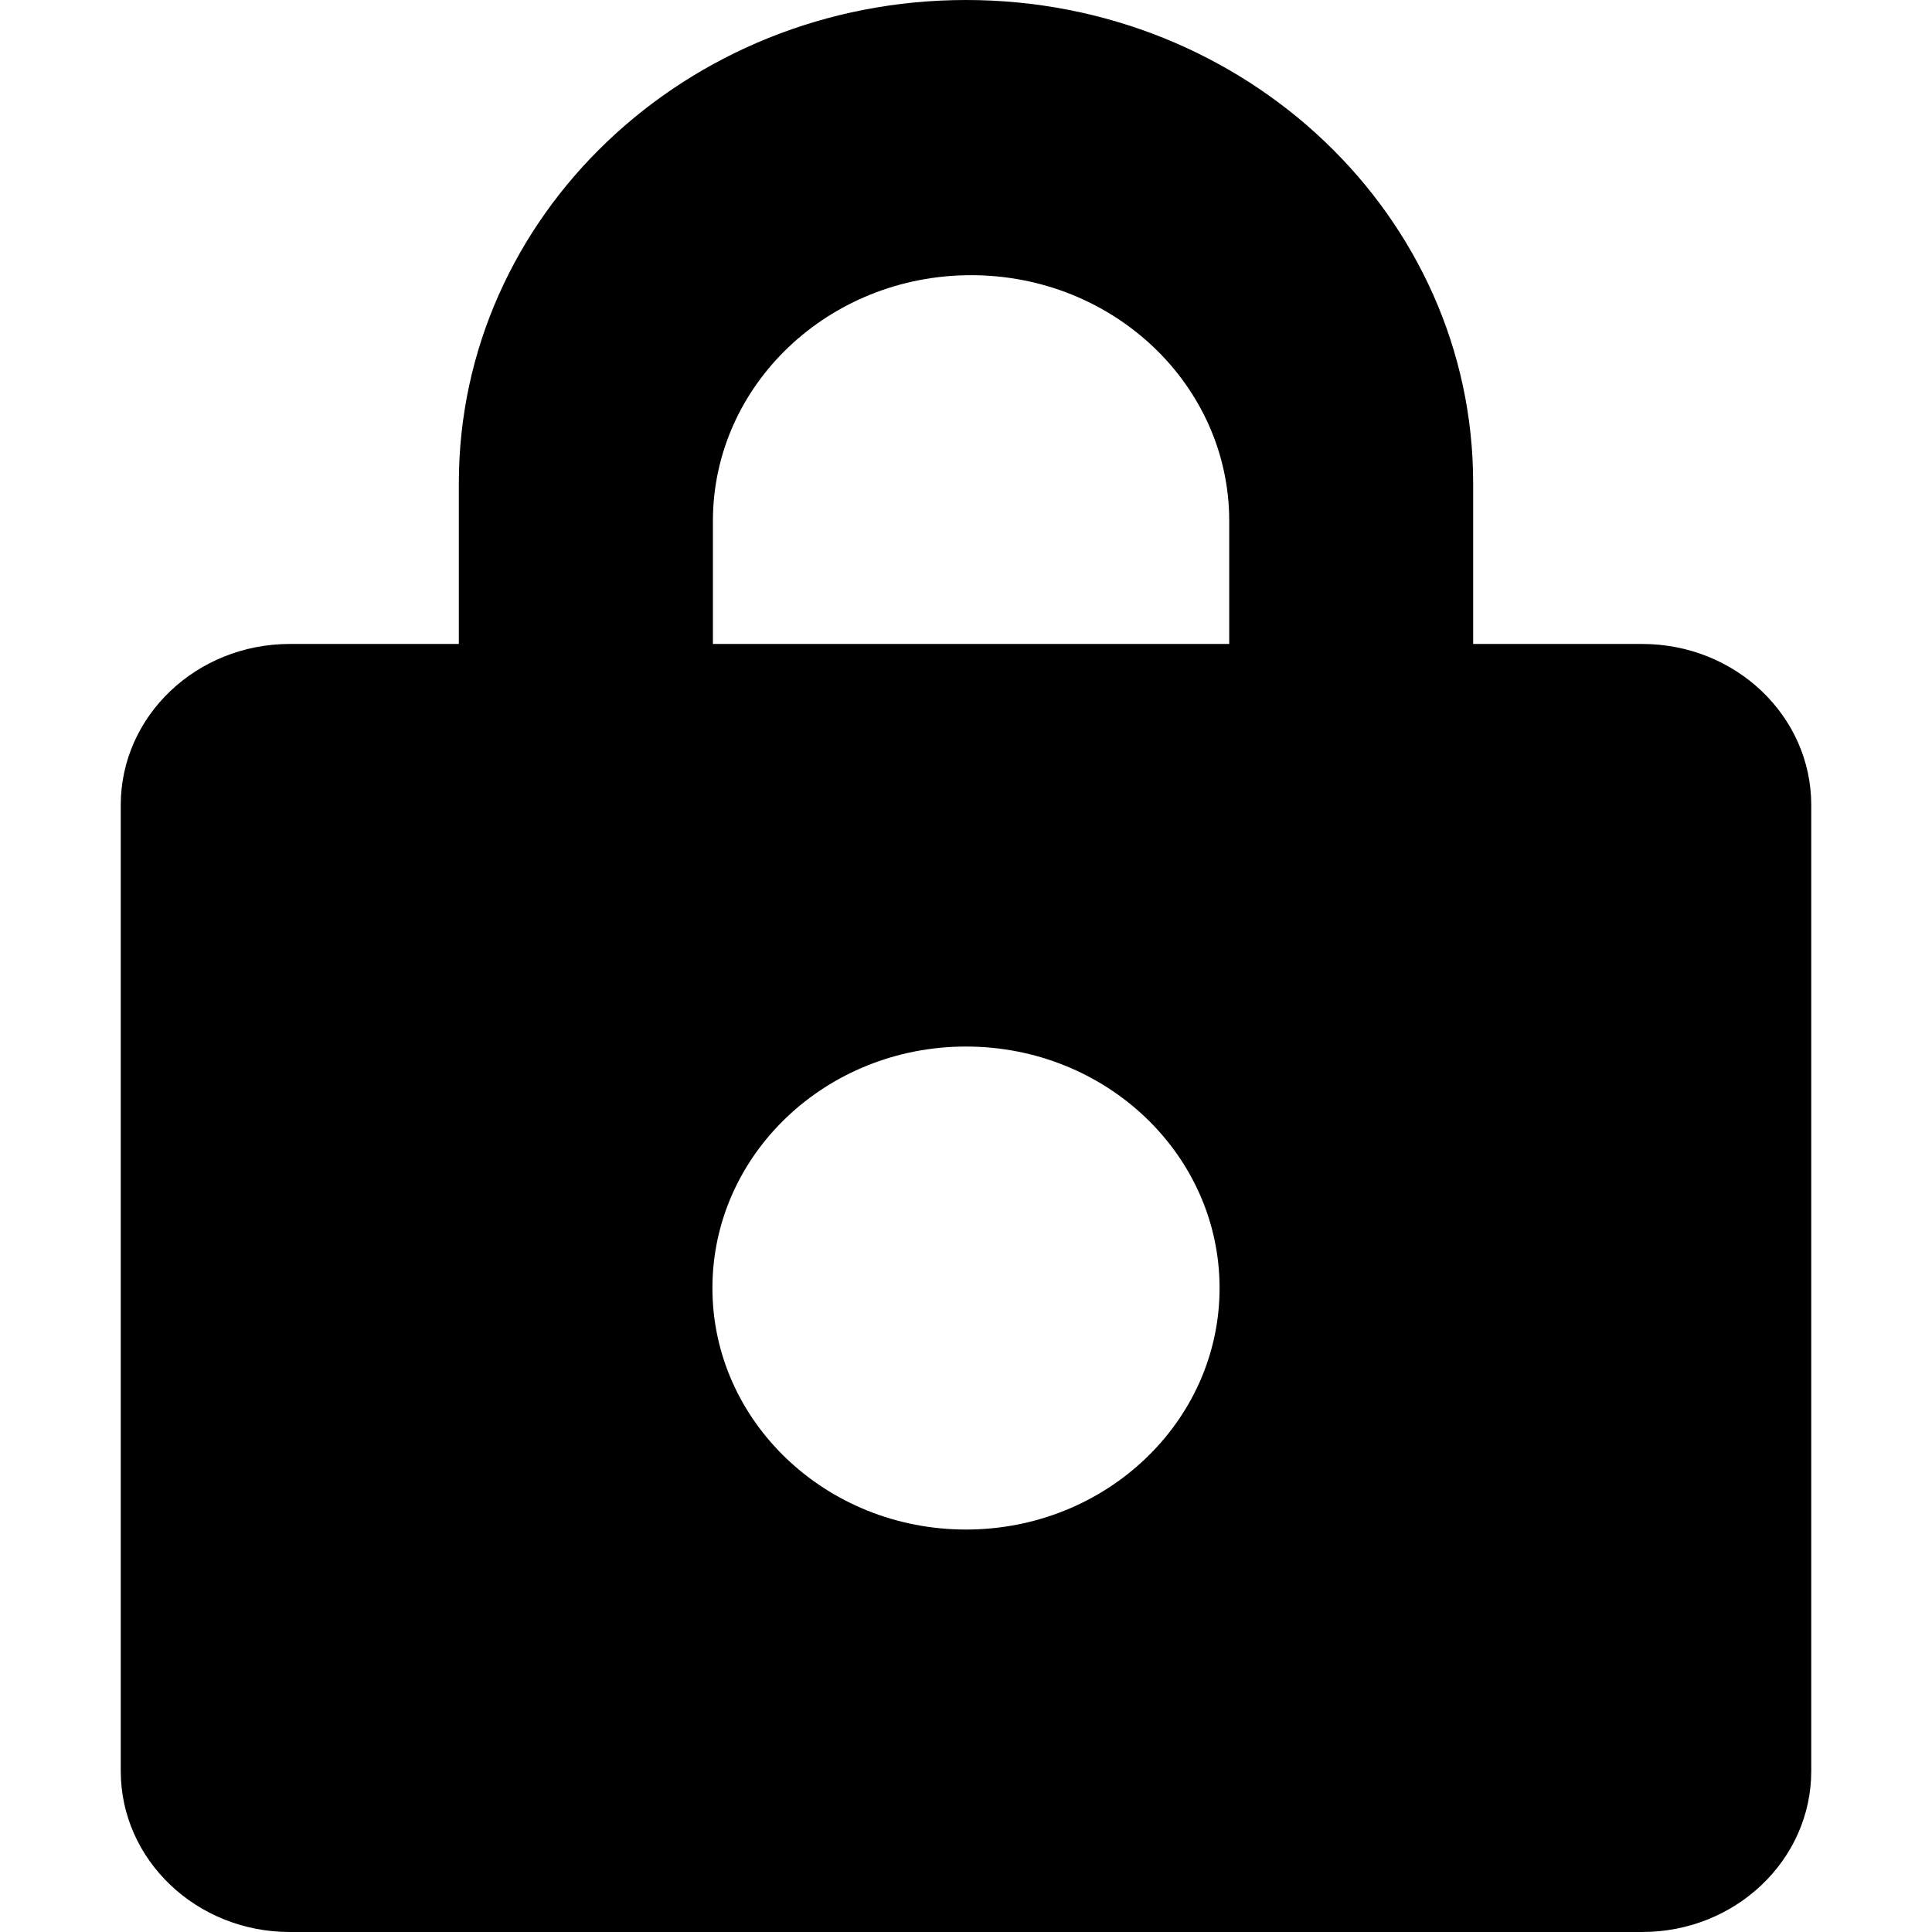
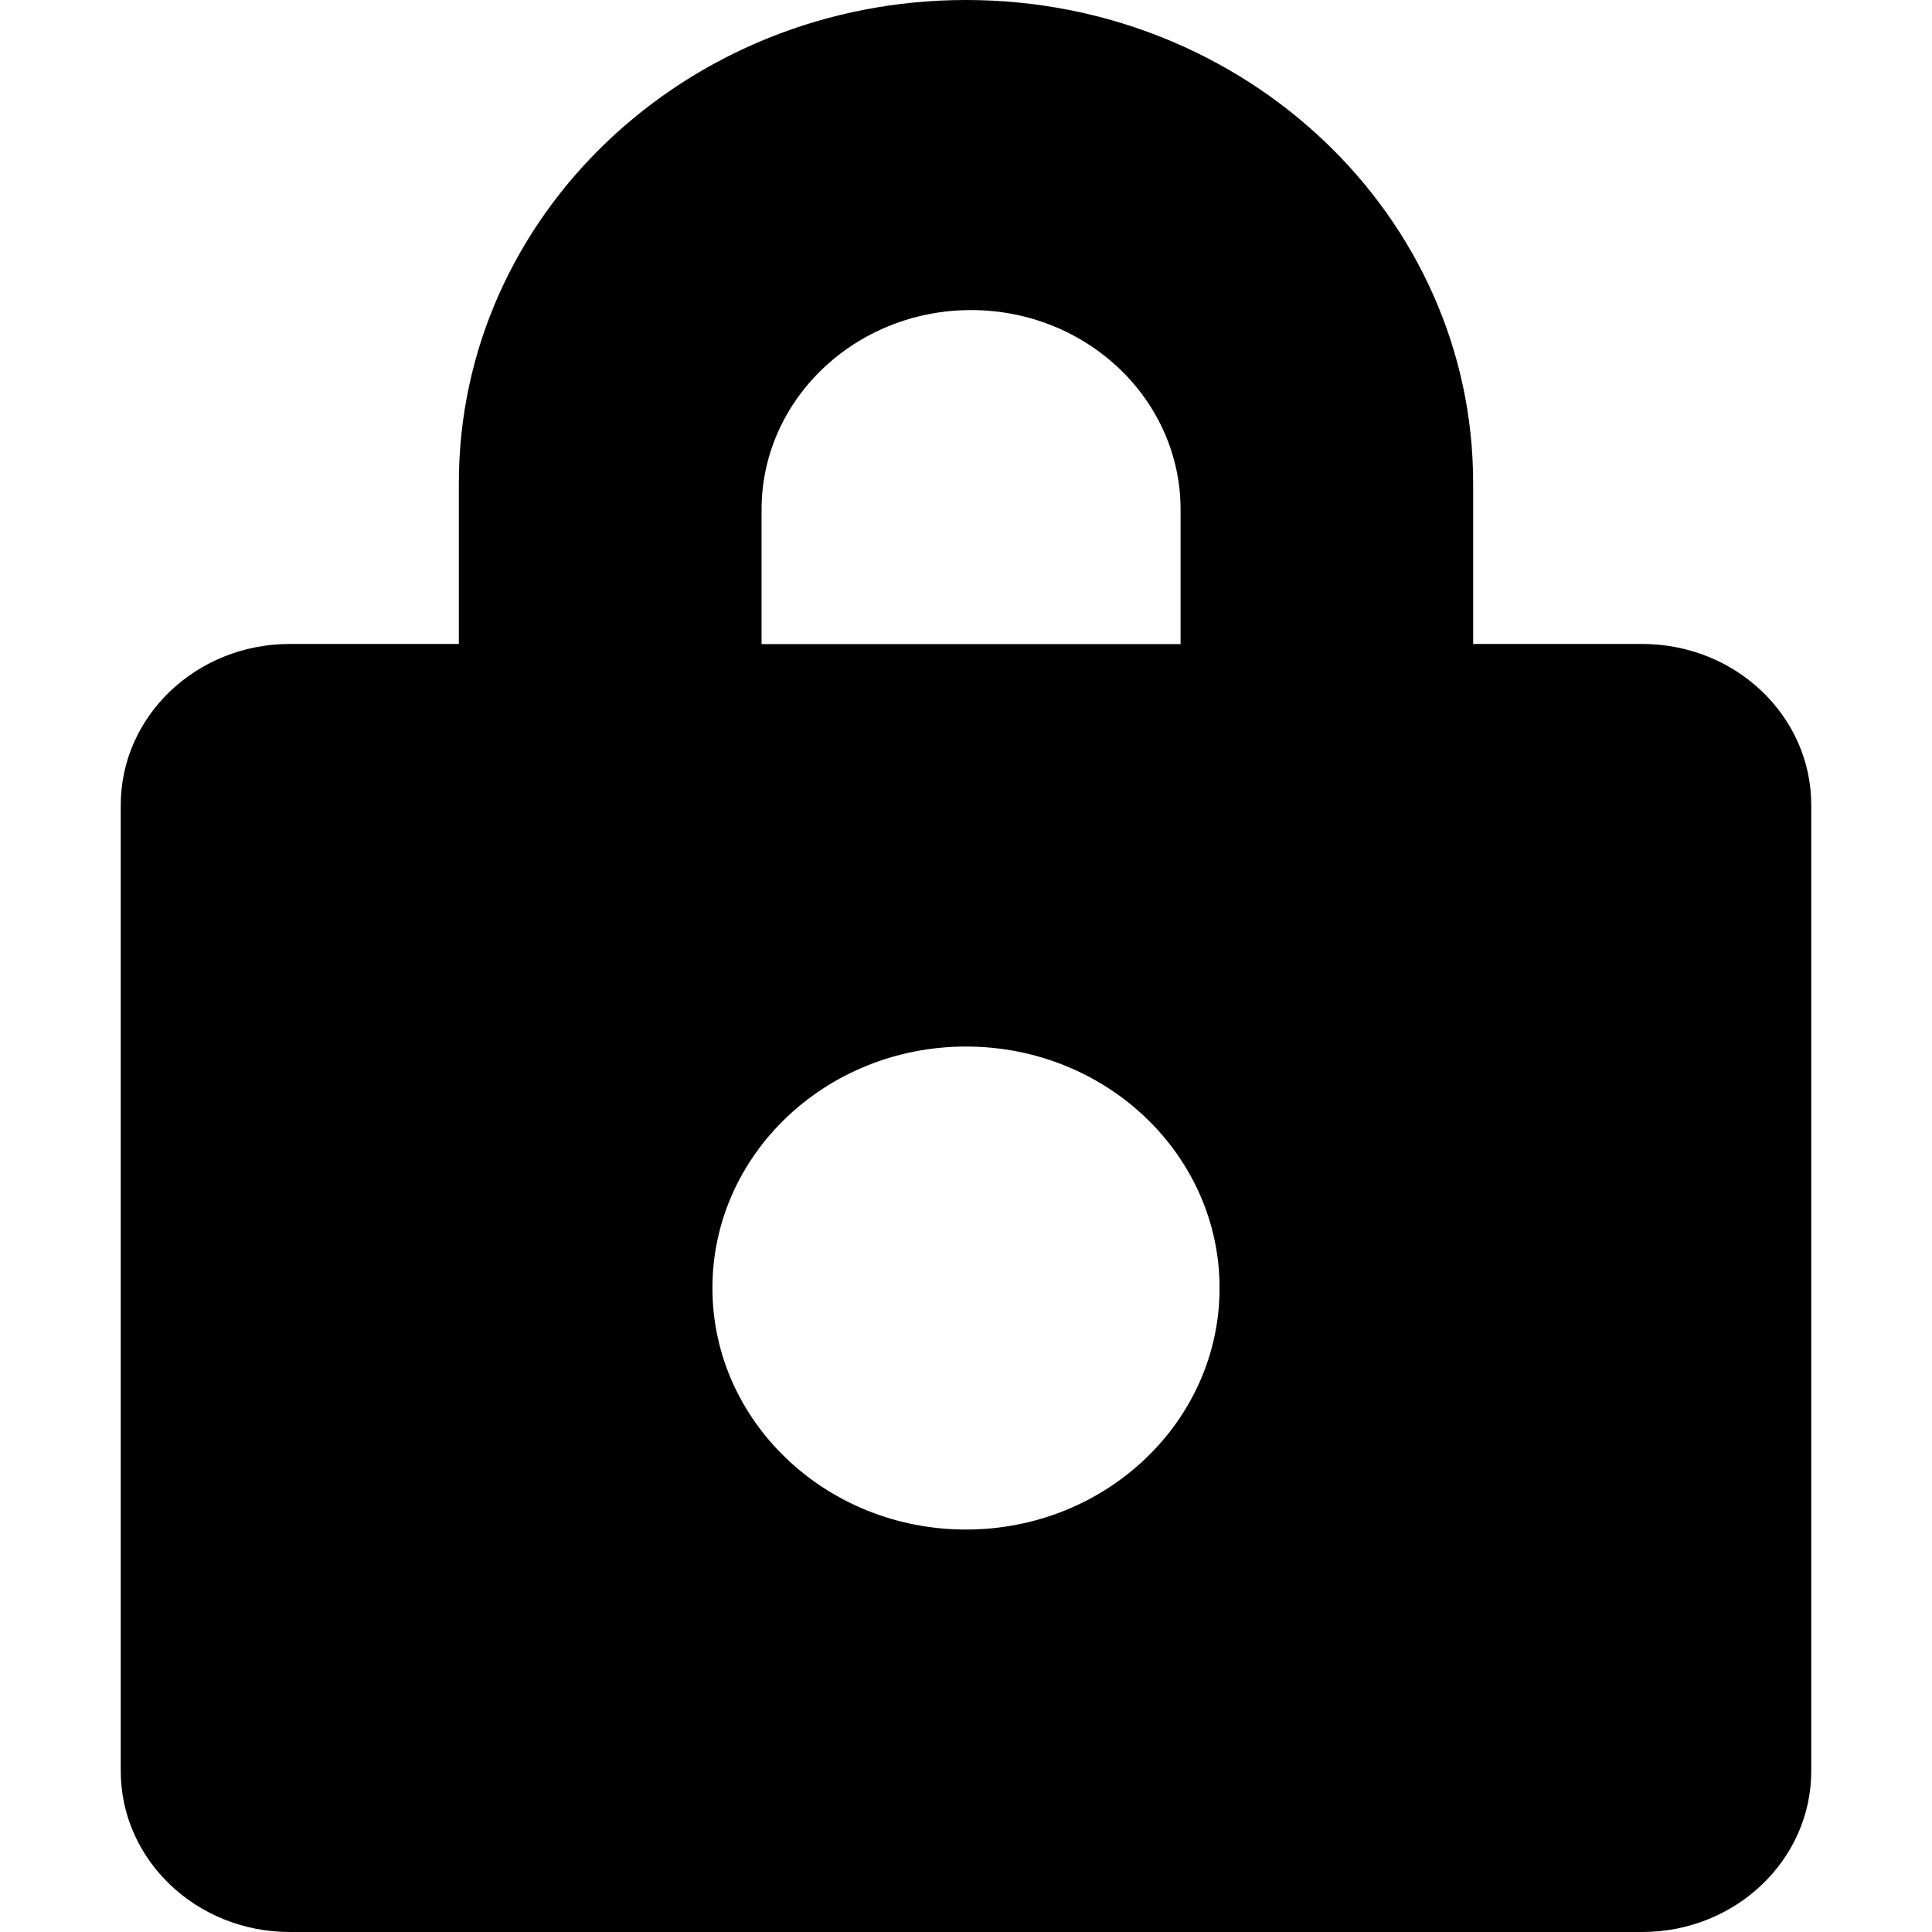
<svg xmlns="http://www.w3.org/2000/svg" width="16" height="16" viewBox="0 0 16 16">
-   <path fill="#000" fill-rule="nonzero" d="M13.6 5.333h-1.4V4c0-2.21-1.88-4-4.2-4-2.32 0-4.2 1.79-4.2 4v1.333H2.4c-.773 0-1.4.597-1.4 1.334v8C1 15.403 1.627 16 2.4 16h11.2c.773 0 1.4-.597 1.4-1.333v-8c0-.737-.627-1.334-1.4-1.334zM8 12.667c-1.16 0-2.1-.896-2.1-2 0-1.105.94-2 2.1-2 1.16 0 2.1.895 2.1 2 0 1.104-.94 2-2.1 2zm2.18-7.334H5.904V4.315c0-1.125.957-2.036 2.138-2.036s2.138.911 2.138 2.036v1.018z" />
+   <path fill="#000" fill-rule="nonzero" d="M12.2 5.333h1.4c.773 0 1.4.597 1.4 1.334v8c0 .736-.627 1.333-1.4 1.333H2.4c-.773 0-1.4-.597-1.4-1.333v-8c0-.737.627-1.334 1.4-1.334h1.4V4c0-2.21 1.88-4 4.2-4 2.32 0 4.2 1.79 4.2 4v1.333zm-6.3 5.334c0 1.104.94 2 2.1 2 1.16 0 2.1-.896 2.1-2 0-1.105-.94-2-2.1-2-1.16 0-2.1.895-2.1 2zm3.877-5.334V4.22c0-.912-.777-1.652-1.735-1.652-.958 0-1.735.74-1.735 1.652v1.114h3.47z" />
</svg>
